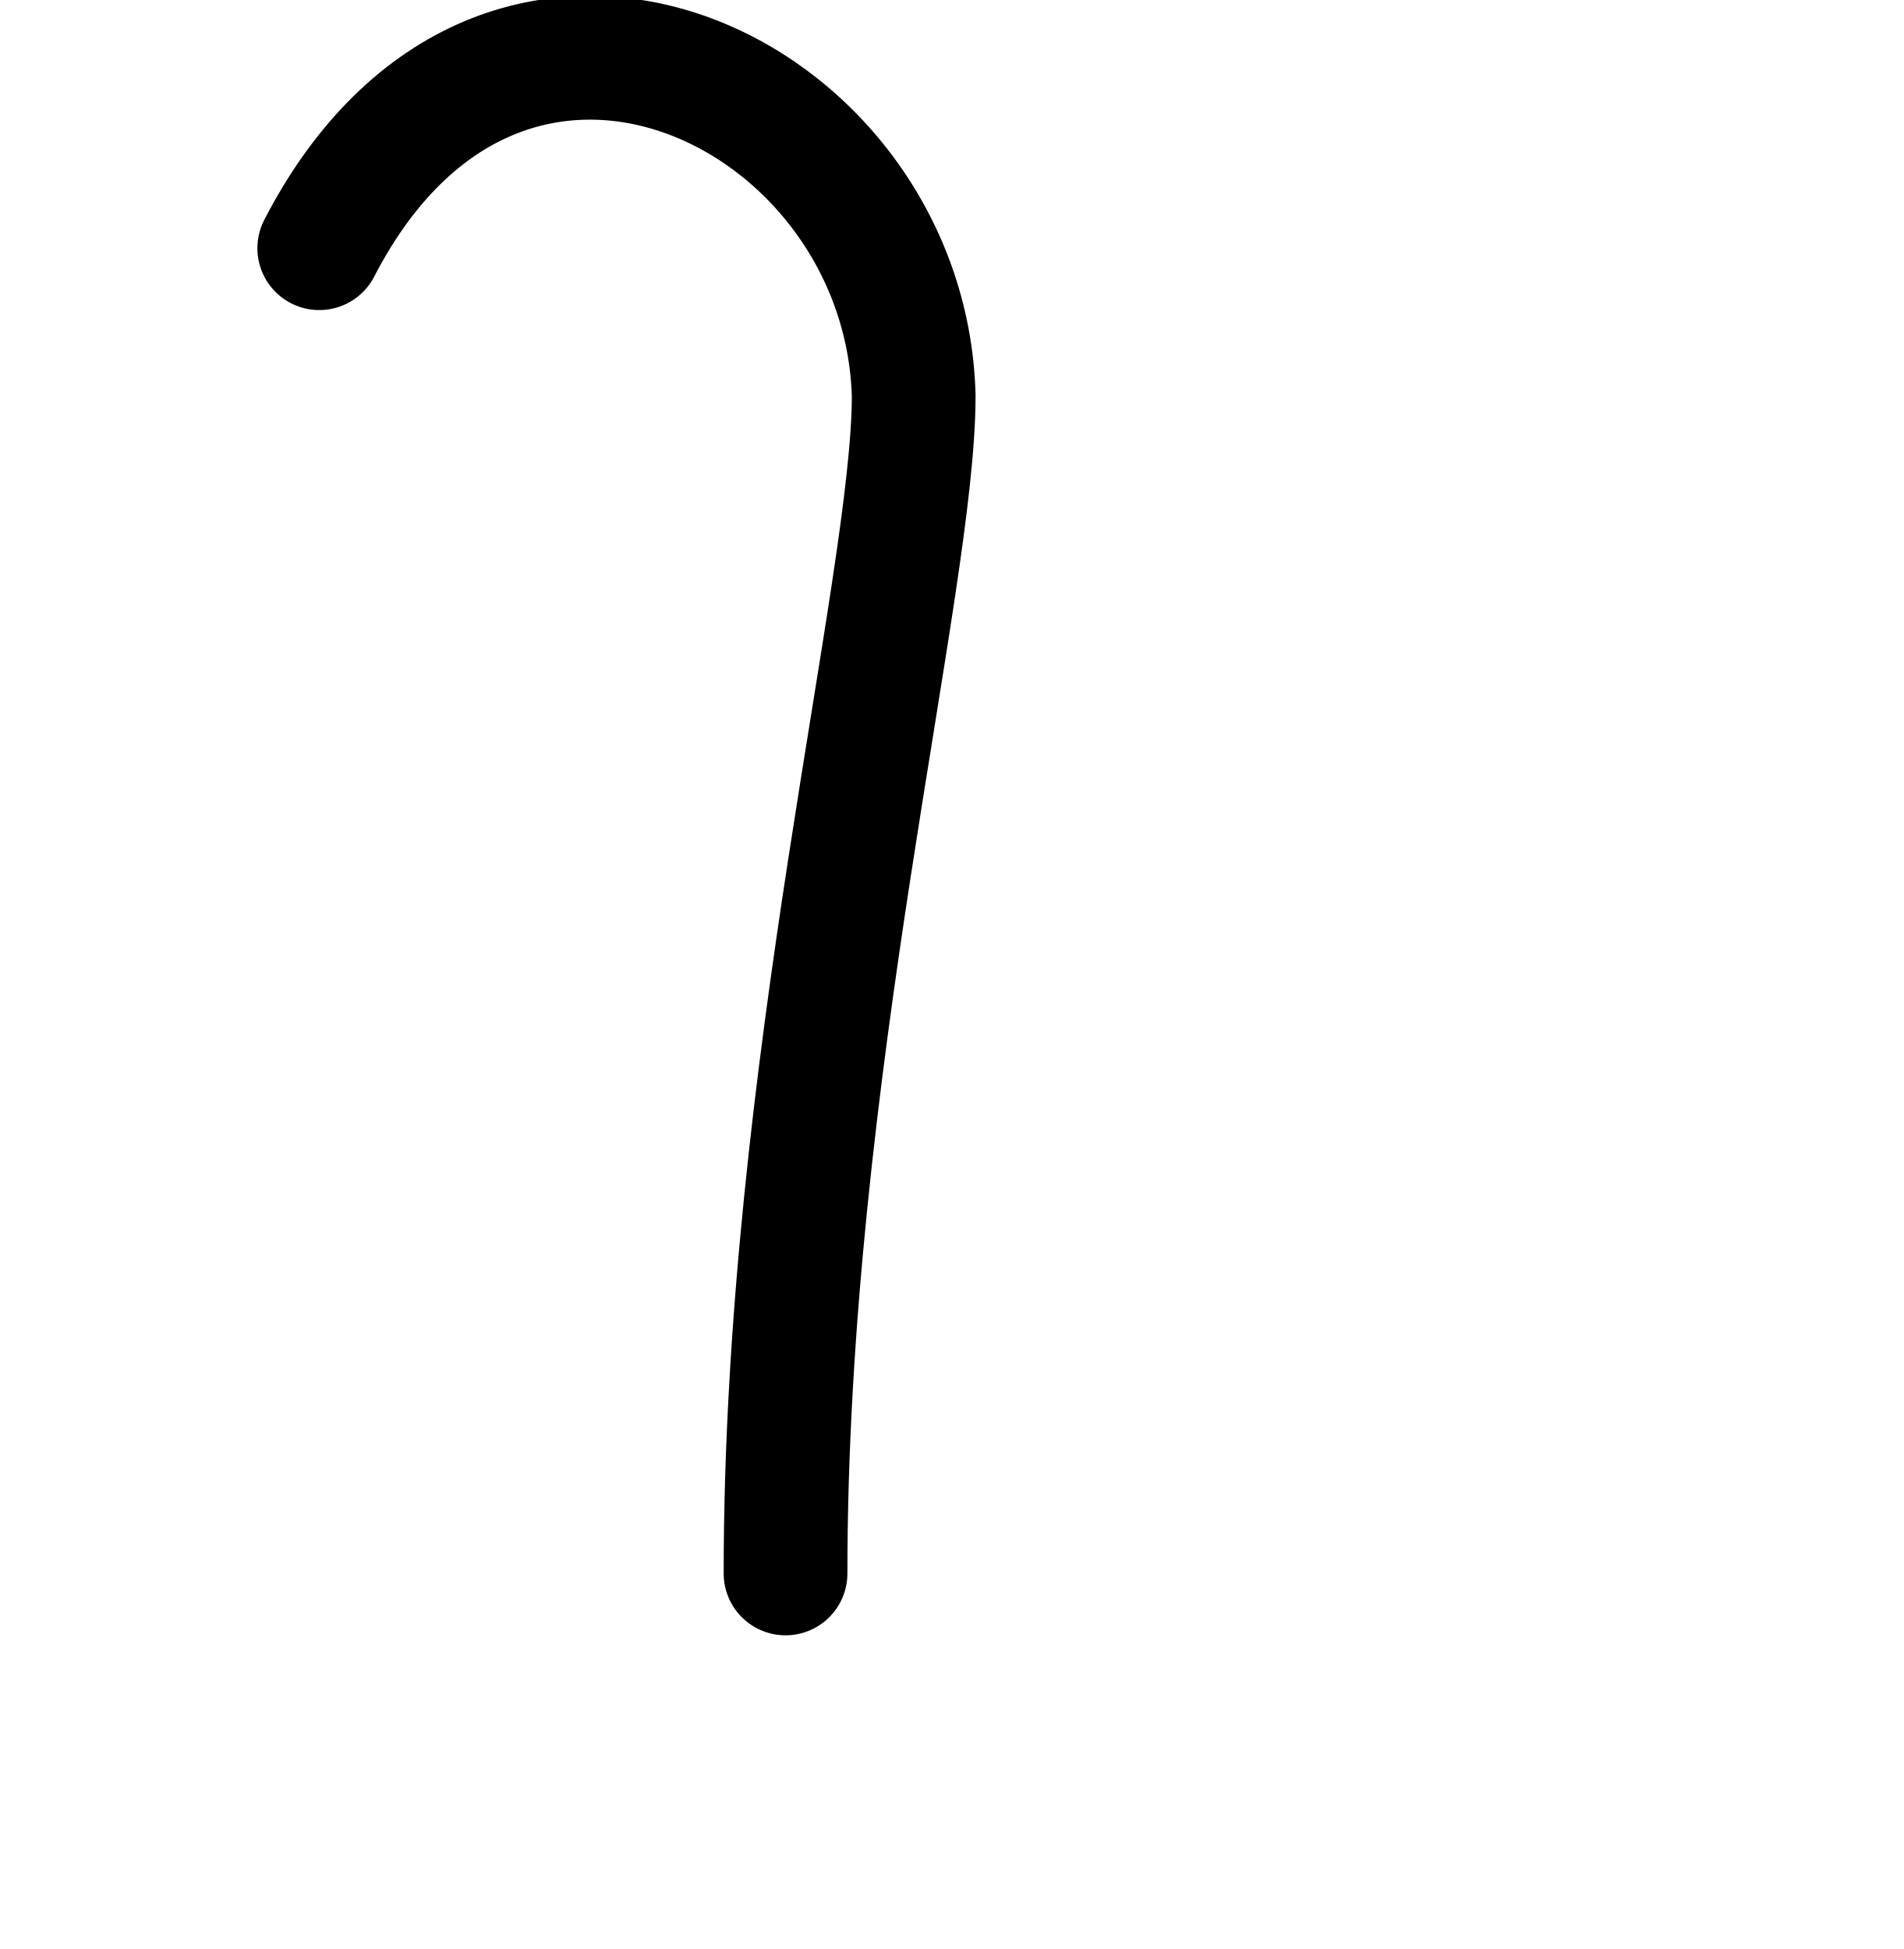
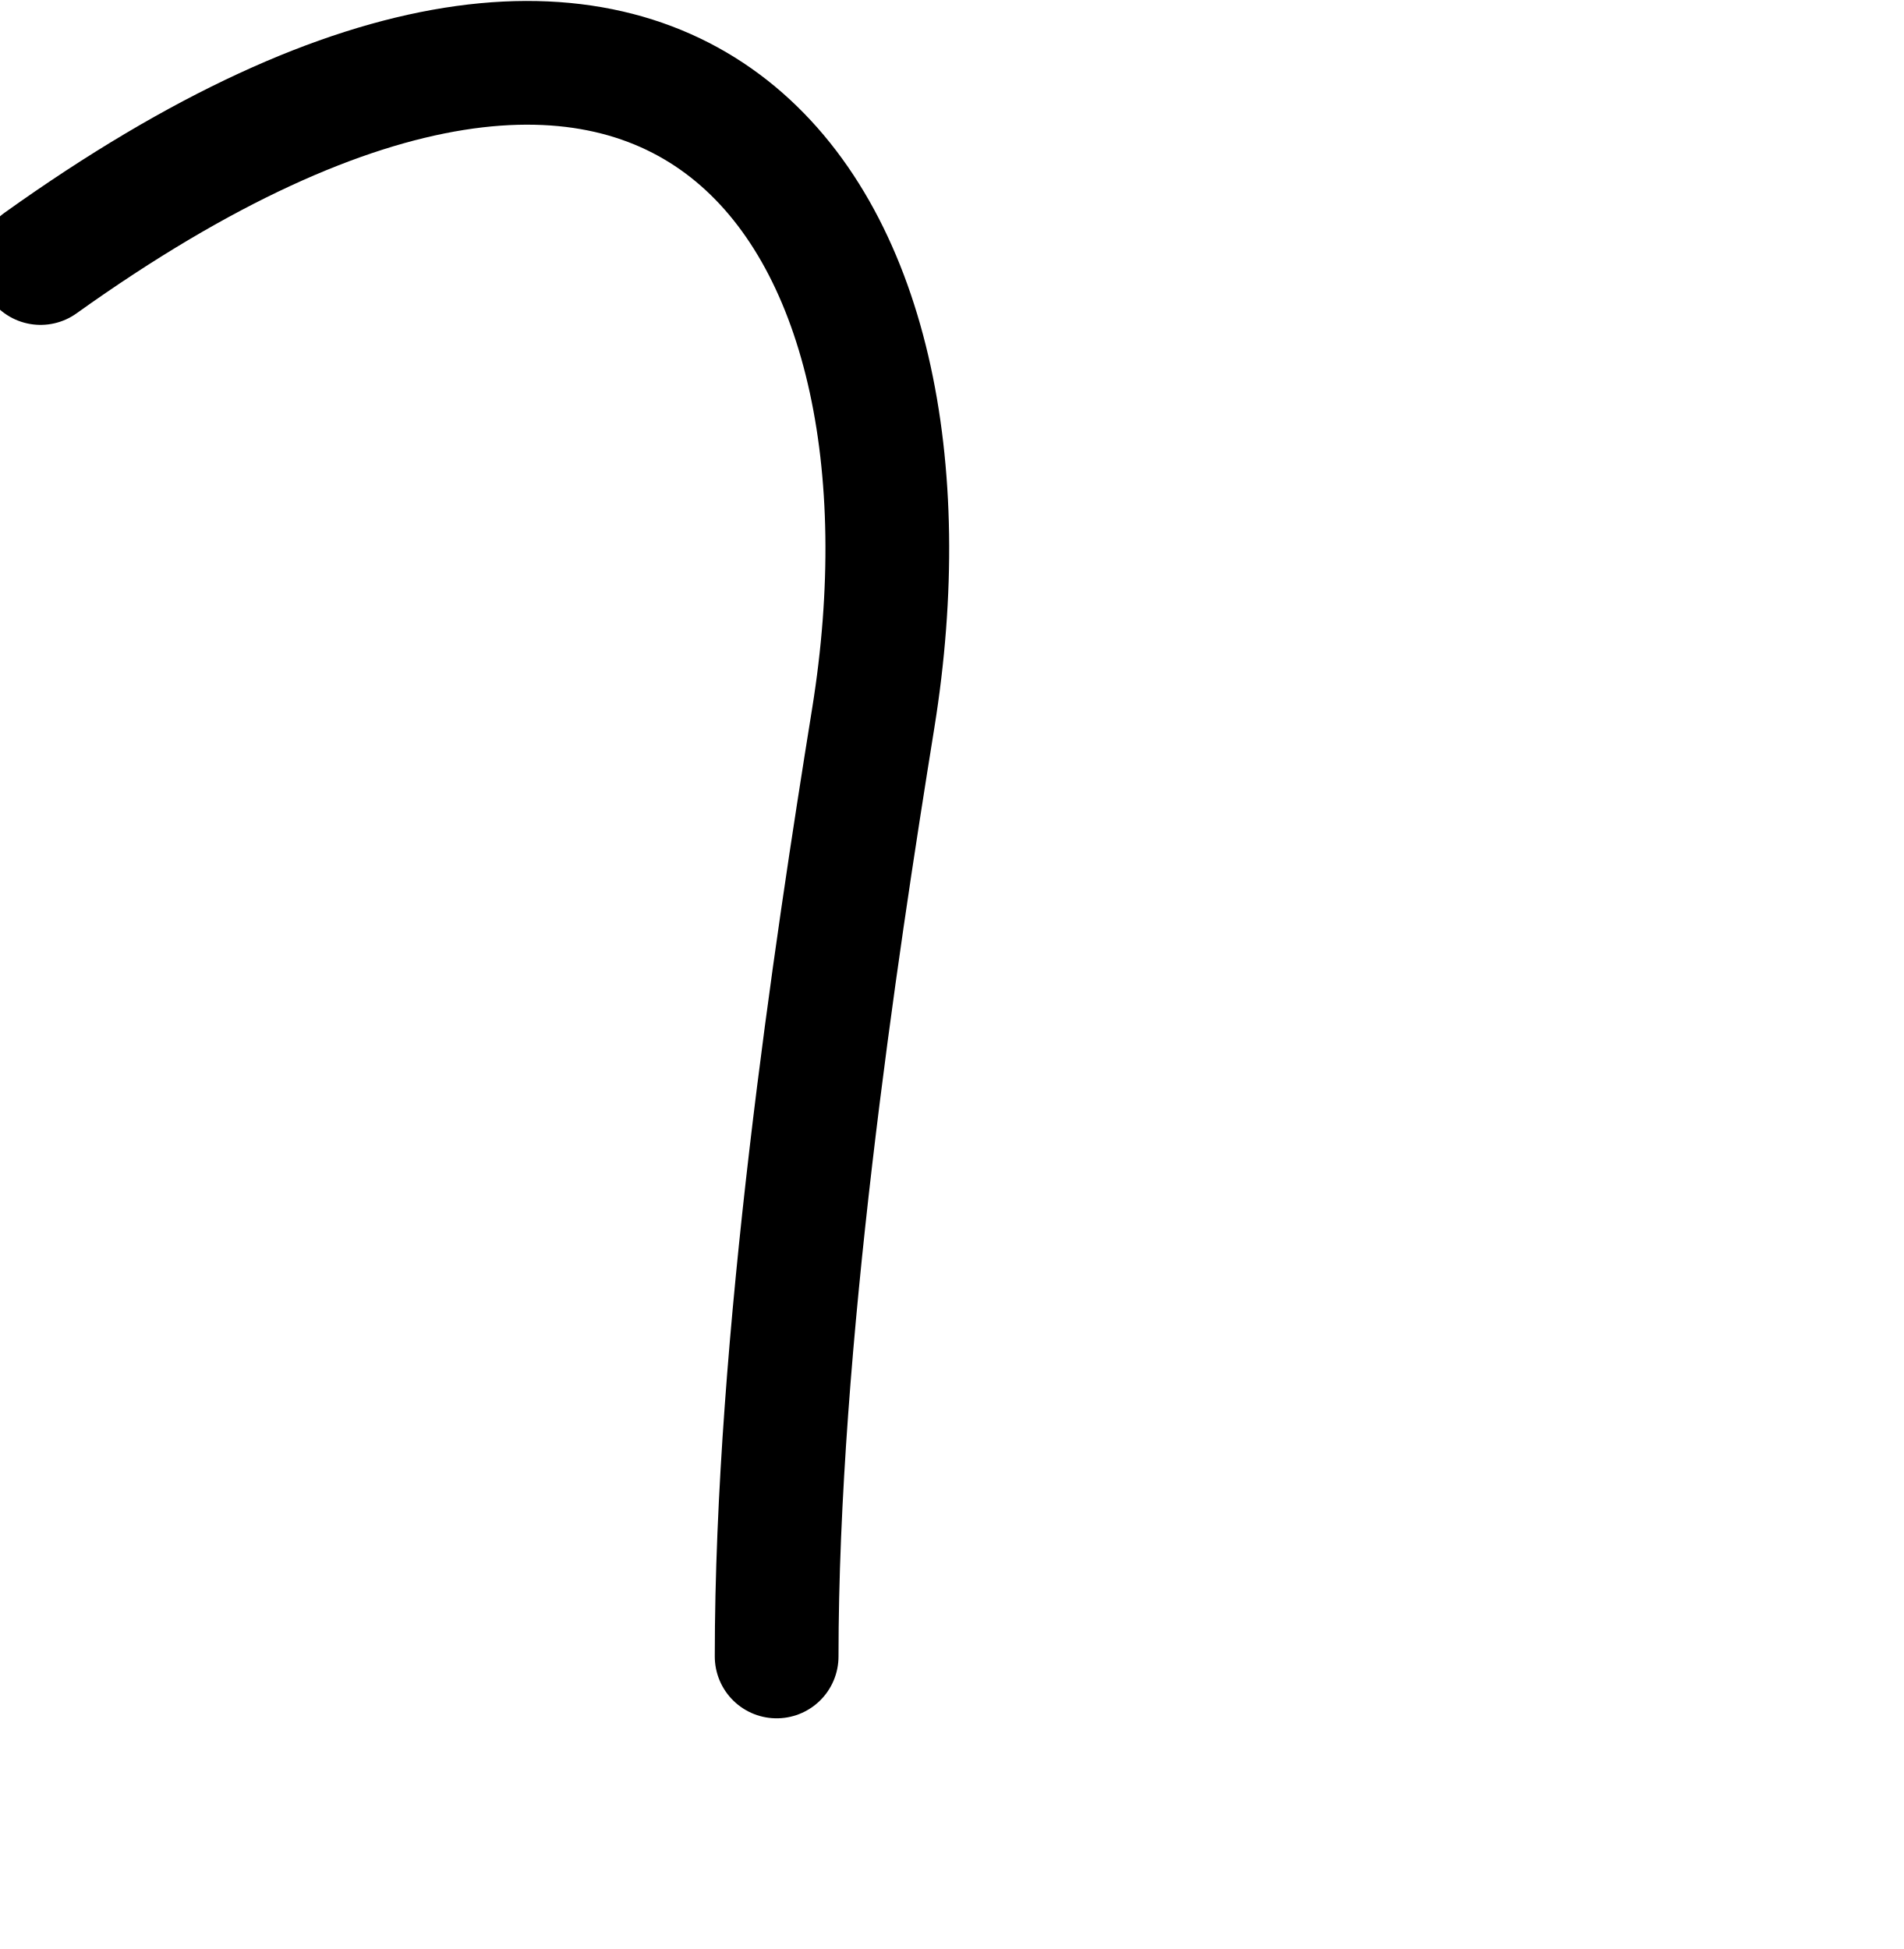
<svg xmlns="http://www.w3.org/2000/svg" width="2000" height="2048" id="svg2992" version="1.1">
  <defs id="defs5498">
    </defs>
  <g id="layer1" transform="translate(0,1048)">
-     <path style="fill:none;stroke:#000000;stroke-width:130;stroke-linecap:round;stroke-linejoin:round;stroke-miterlimit:4;stroke-dasharray:none;stroke-opacity:1" d="M 335.435,-787.185 C 528,-1160 951.375,-955.559 960,-632 960,-434.091 825.345,77.38 825.345,605.38" id="path3803" />
+     <path style="fill:none;stroke:#000000;stroke-width:130;stroke-linecap:round;stroke-linejoin:round;stroke-miterlimit:4;stroke-dasharray:none;stroke-opacity:1" d="M 42.624,-771.61 C 720,-1256 1002.755,-822.417 917.512,-293.459 878.049,-48.805 816,362.273 816,692.6" id="path3803" />
  </g>
</svg>
